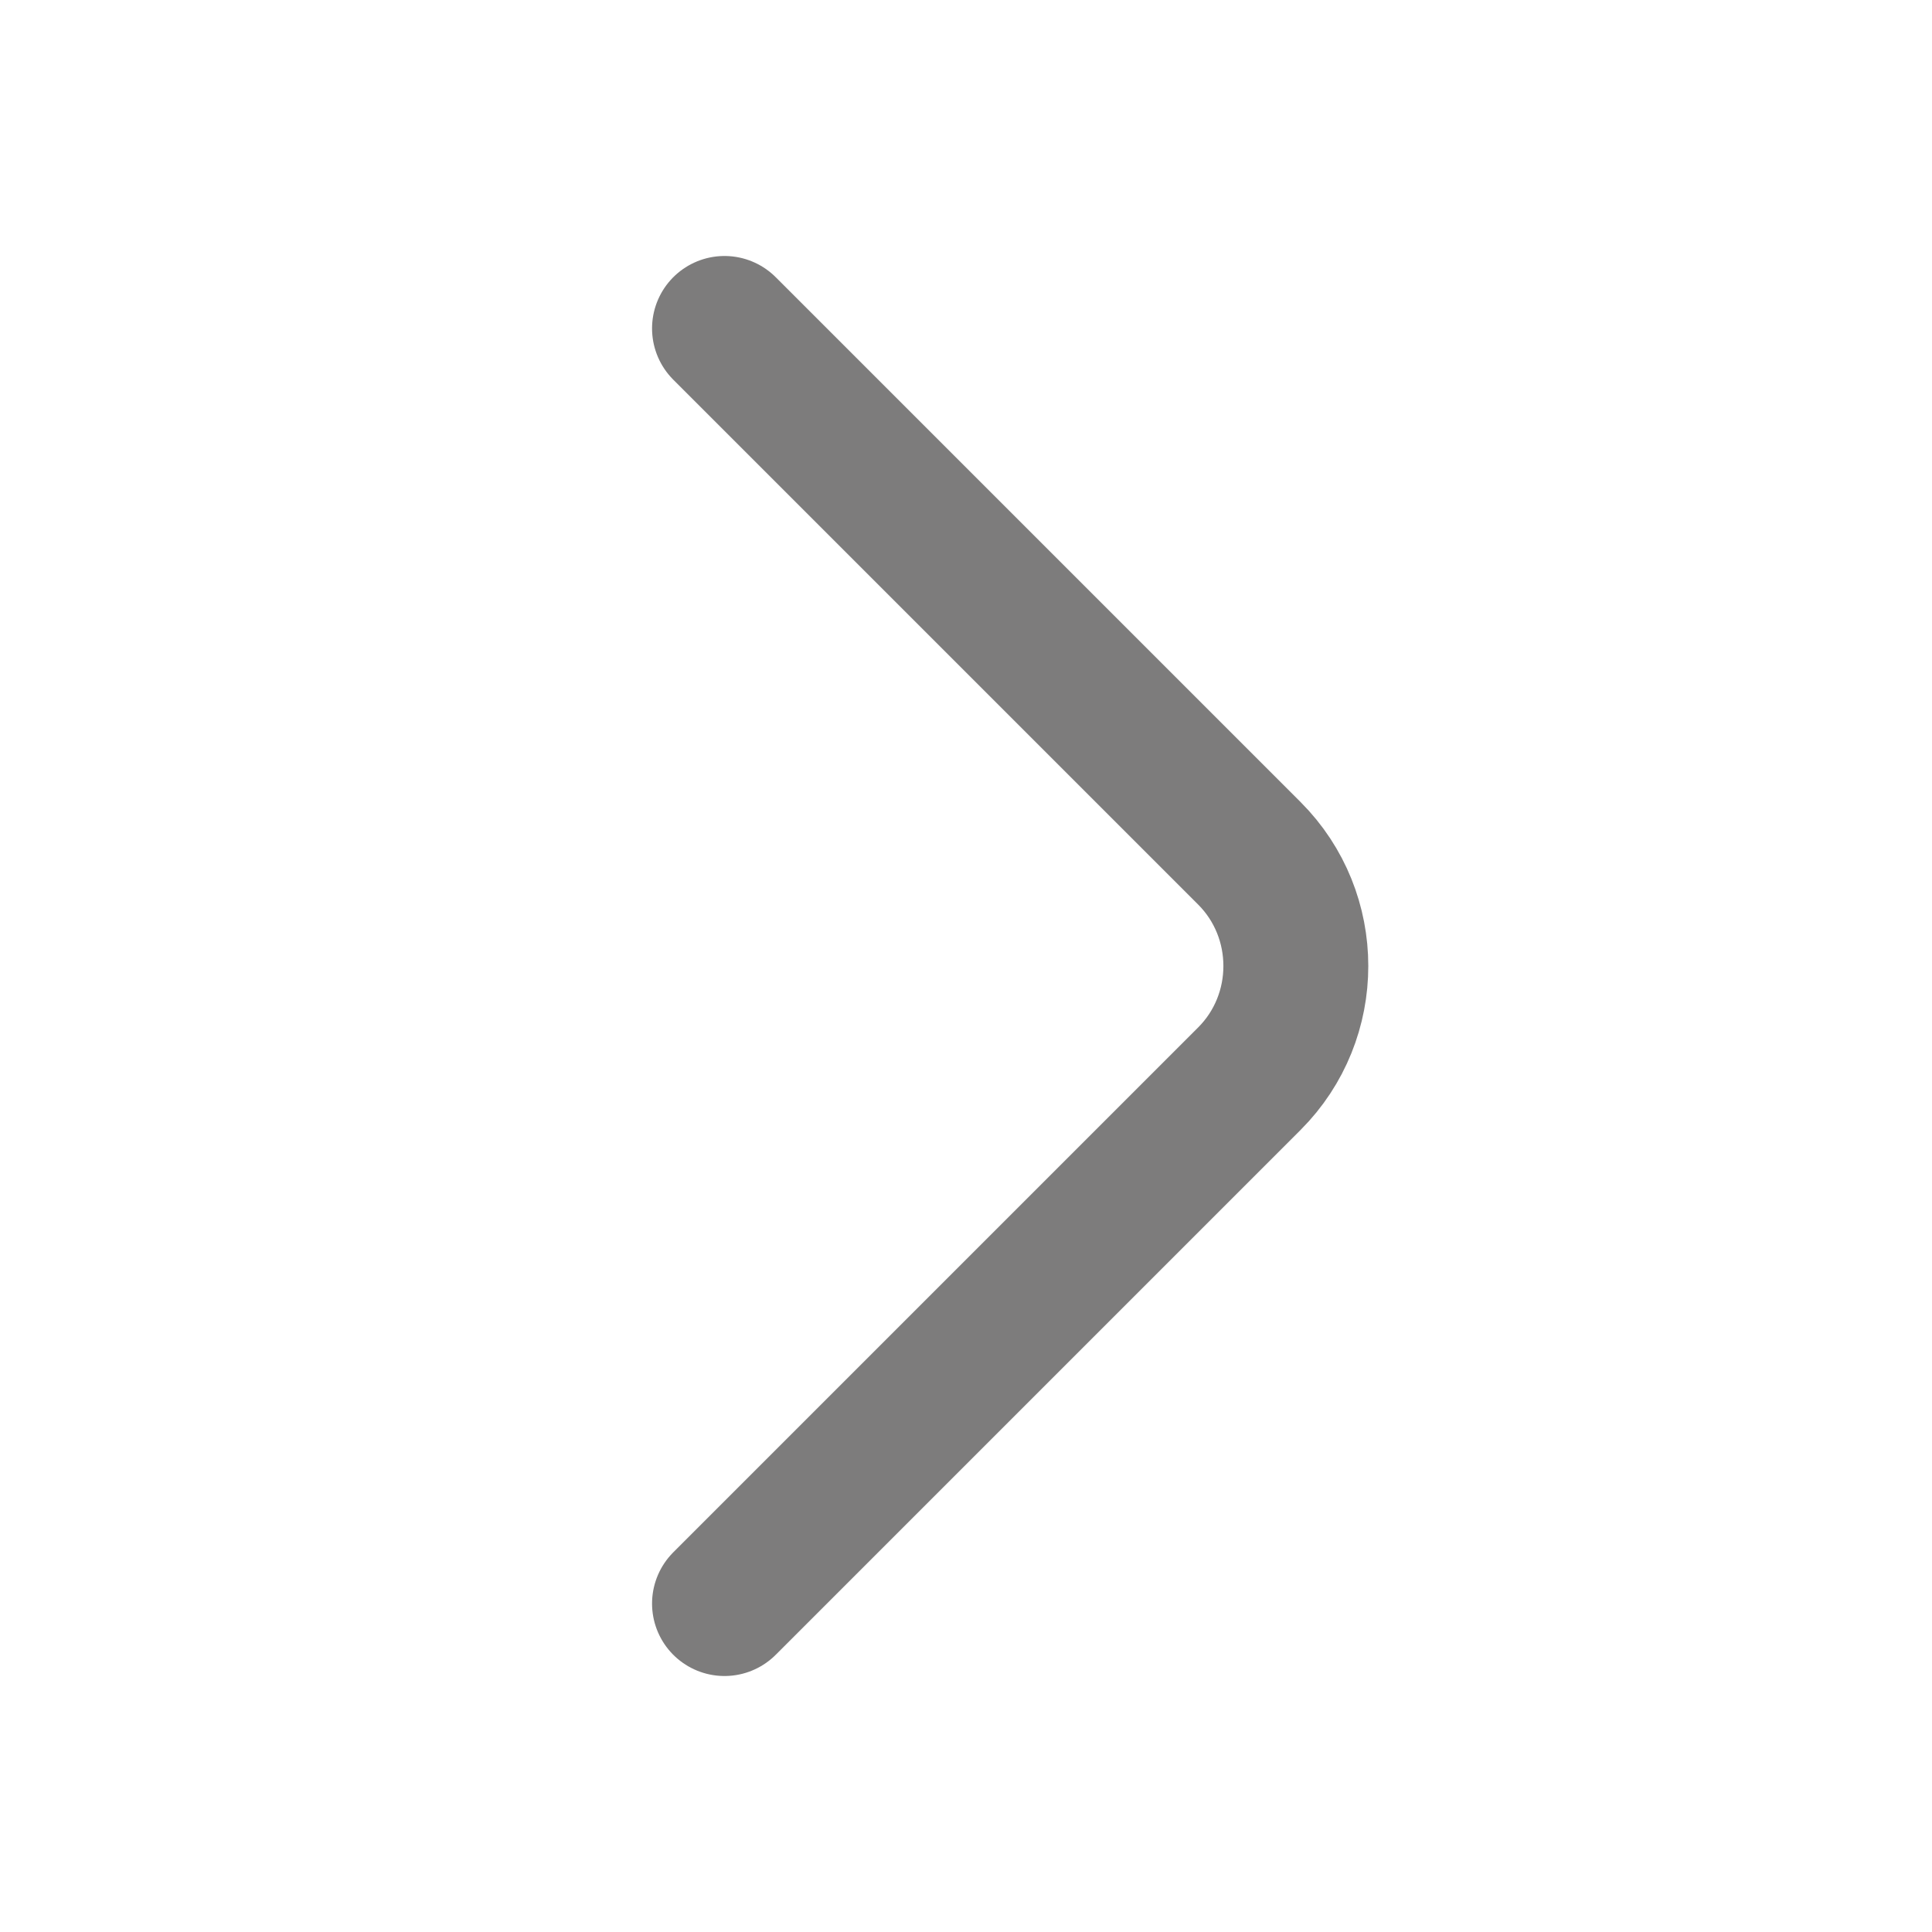
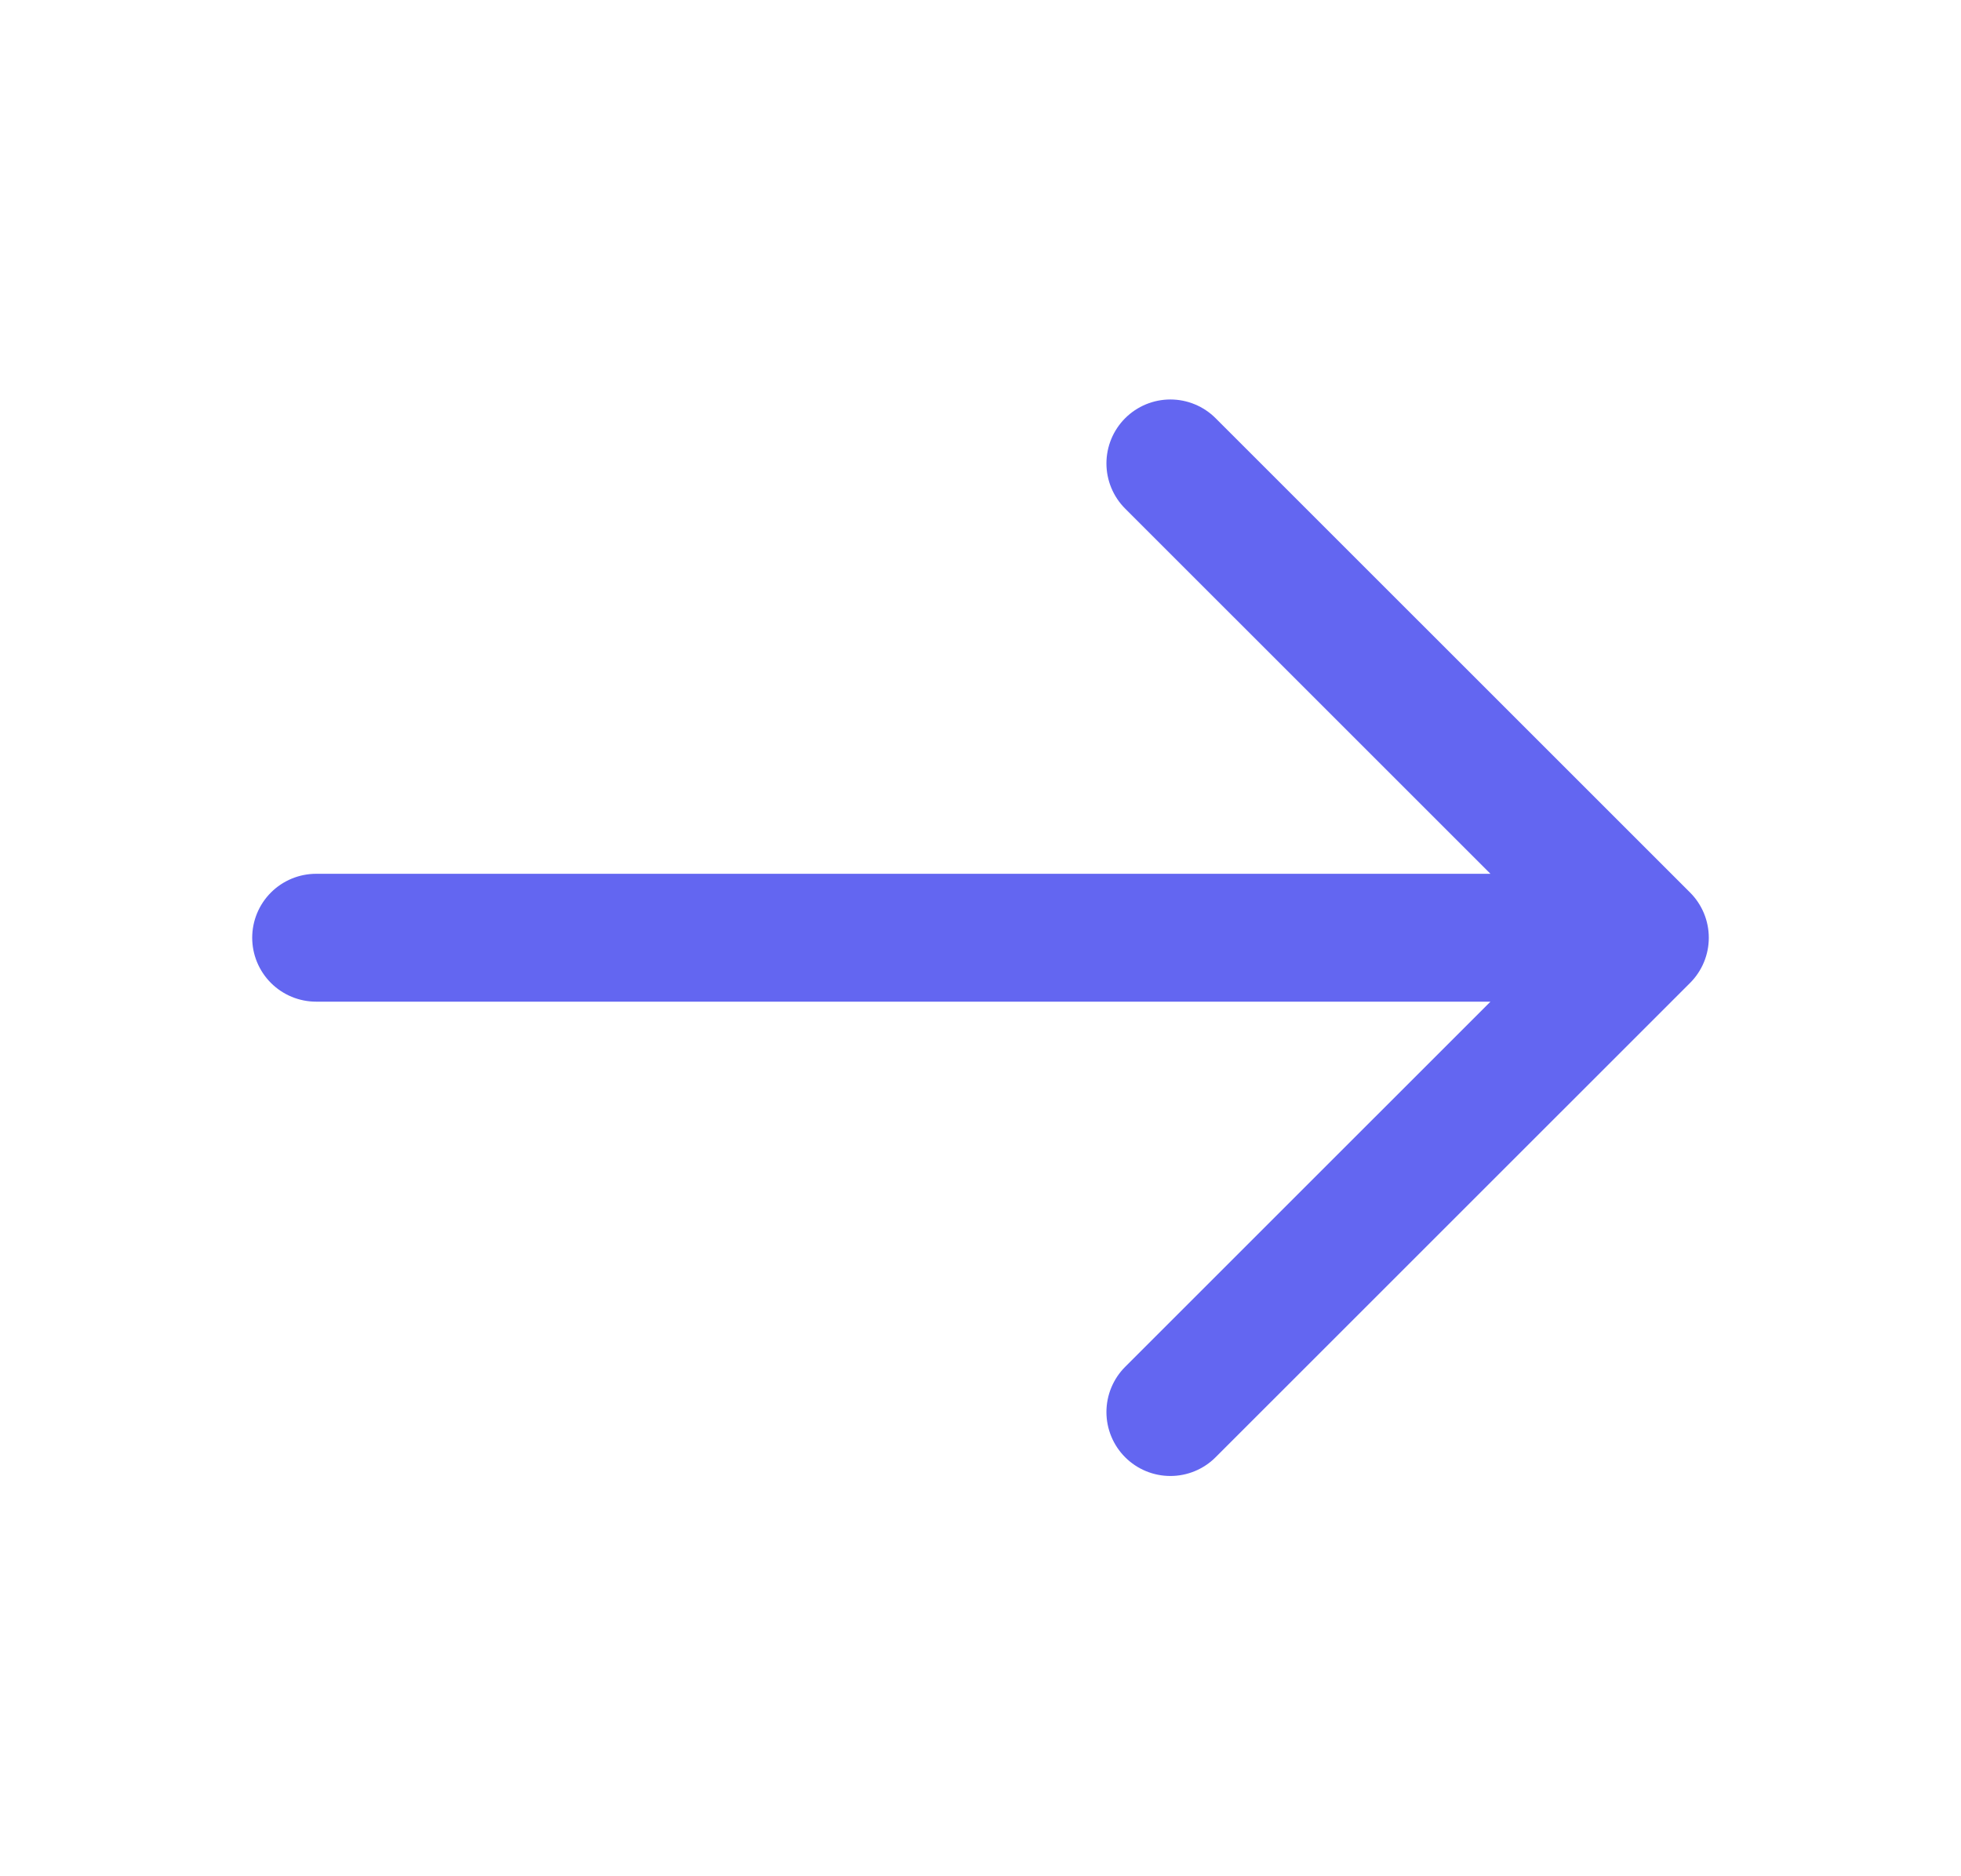
- <svg xmlns="http://www.w3.org/2000/svg" width="20" height="20" viewBox="0 0 20 20" fill="none">
-   <path d="M7.5 3.4L12.933 8.833C13.575 9.475 13.575 10.525 12.933 11.167L7.5 16.6" stroke="#7D7C7C" stroke-width="1.5" stroke-miterlimit="10" stroke-linecap="round" stroke-linejoin="round" />
+ <svg xmlns="http://www.w3.org/2000/svg" width="23" height="22" viewBox="0 0 23 22" fill="none">
+   <path d="M13.727 5.436L19.292 11L13.727 16.564M3.708 11H19.136" stroke="#6366F1" stroke-width="1.5" stroke-miterlimit="10" stroke-linecap="round" stroke-linejoin="round" />
</svg>
